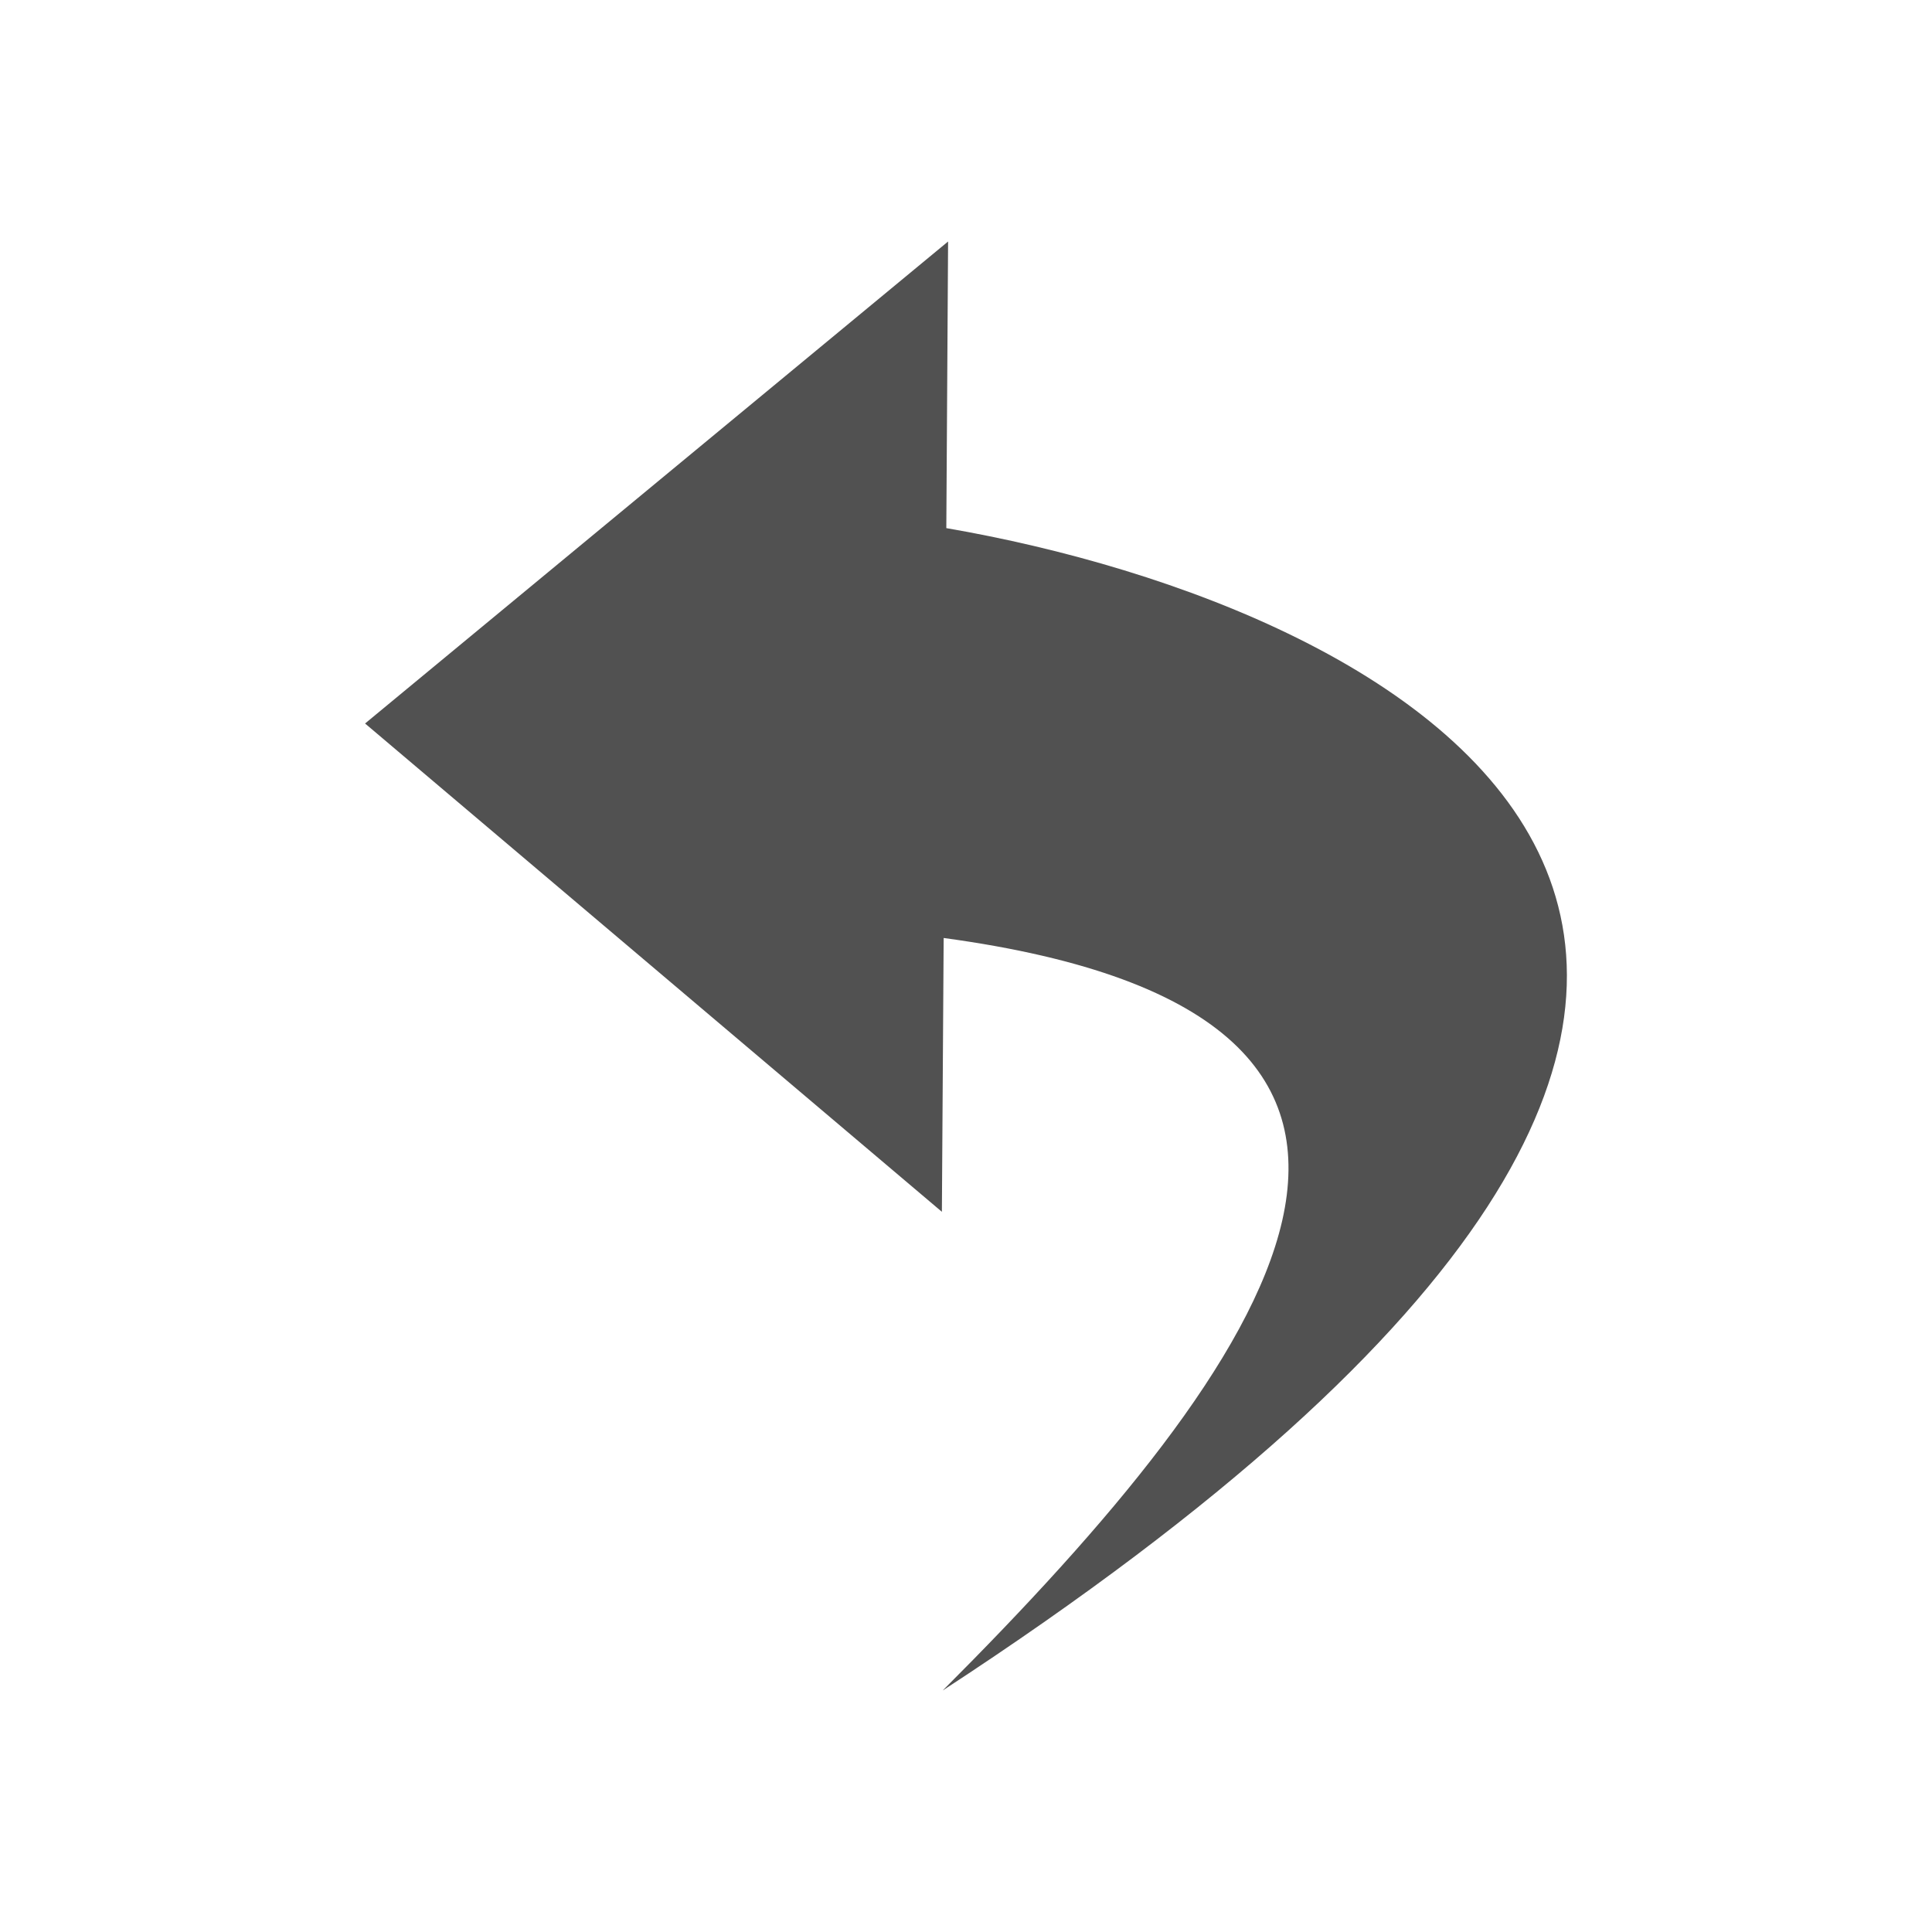
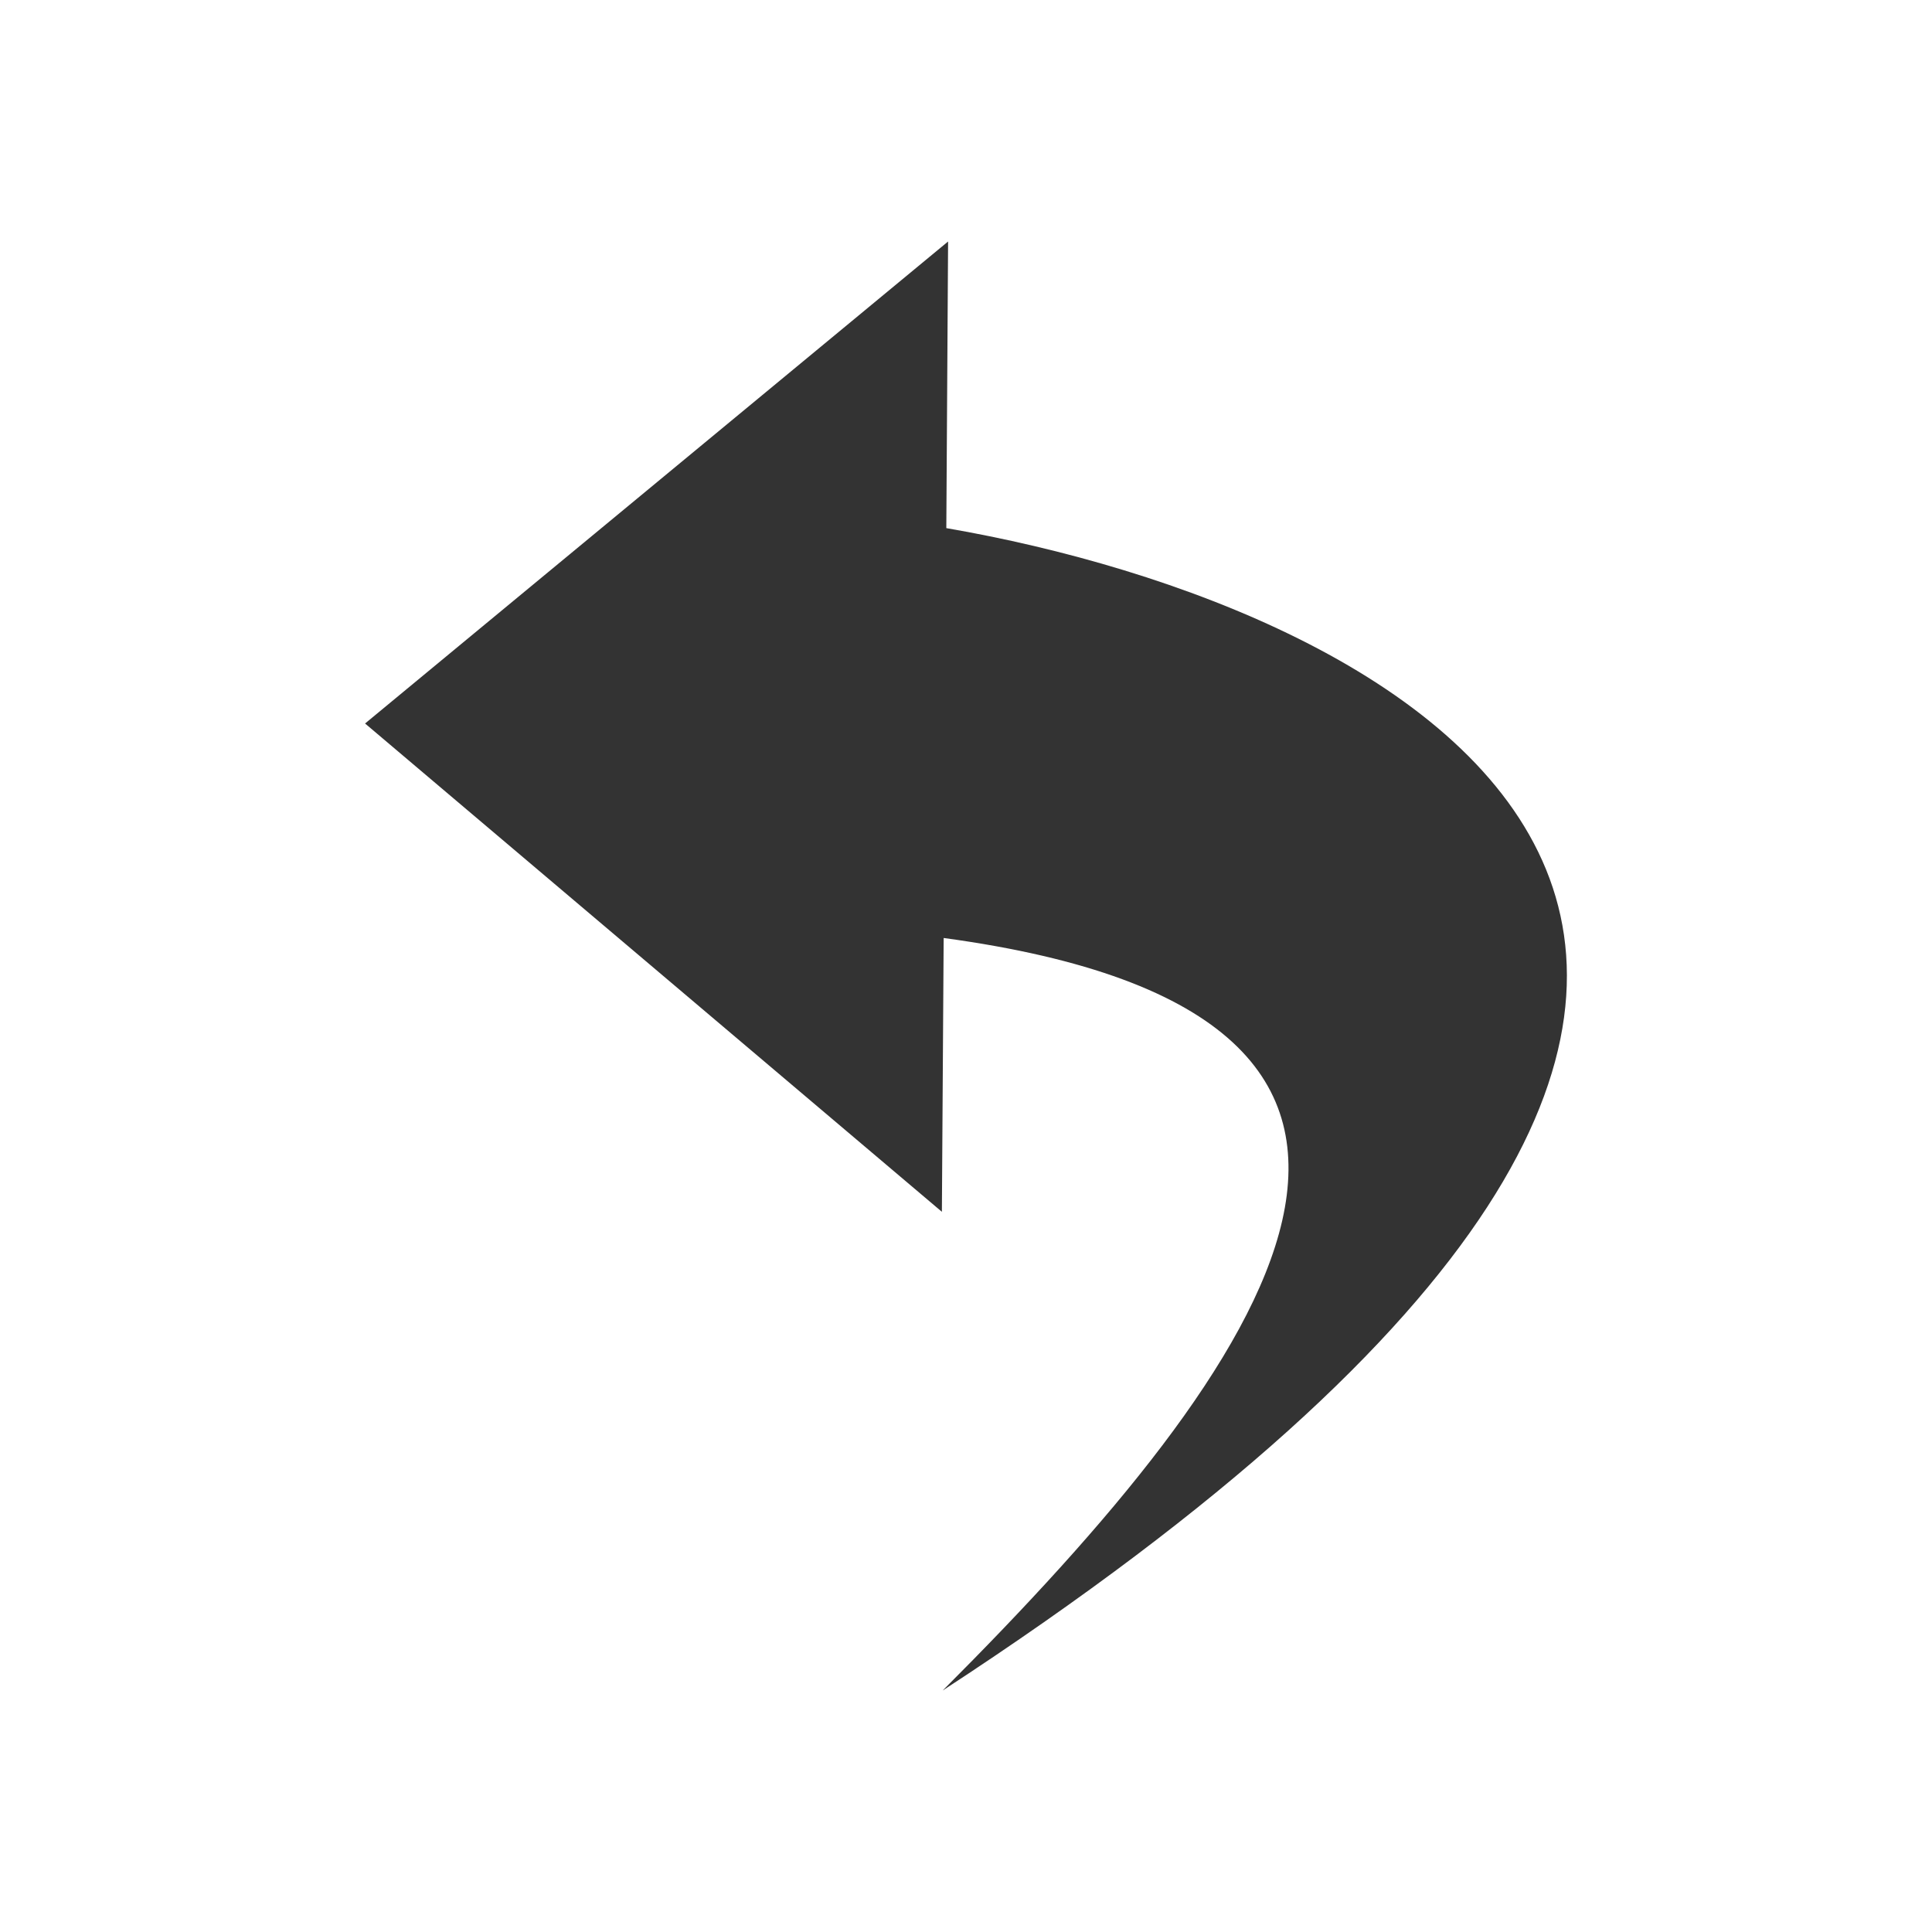
<svg xmlns="http://www.w3.org/2000/svg" version="1.1" id="Layer_1" x="0px" y="0px" width="48px" height="48px" viewBox="0 0 48 48" enable-background="new 0 0 48 48" xml:space="preserve">
-   <g>
-     <path fill="#515151" d="M23.511,13.121L23.555,6L9.07,17.975l14.331,12.132l0.044-6.803c14.311,1.94,8.13,10.542-0.024,18.696   C51.671,23.569,34.866,15.079,23.511,13.121z" />
+   <defs>
+     <style type="text/css" id="current-color-scheme">
+ * { color: #333; }
+ .ColorScheme-Text { color: #333; }
+ .ColorScheme-Background { color: #fff; }
+ </style>
+   </defs>
+   <g class="ColorScheme-Text" fill="currentColor">
+     <path d="M23.511,13.121L23.555,6L9.07,17.975l14.331,12.132l0.044-6.803c14.311,1.94,8.13,10.542-0.024,18.696   C51.671,23.569,34.866,15.079,23.511,13.121z" />
  </g>
</svg>
